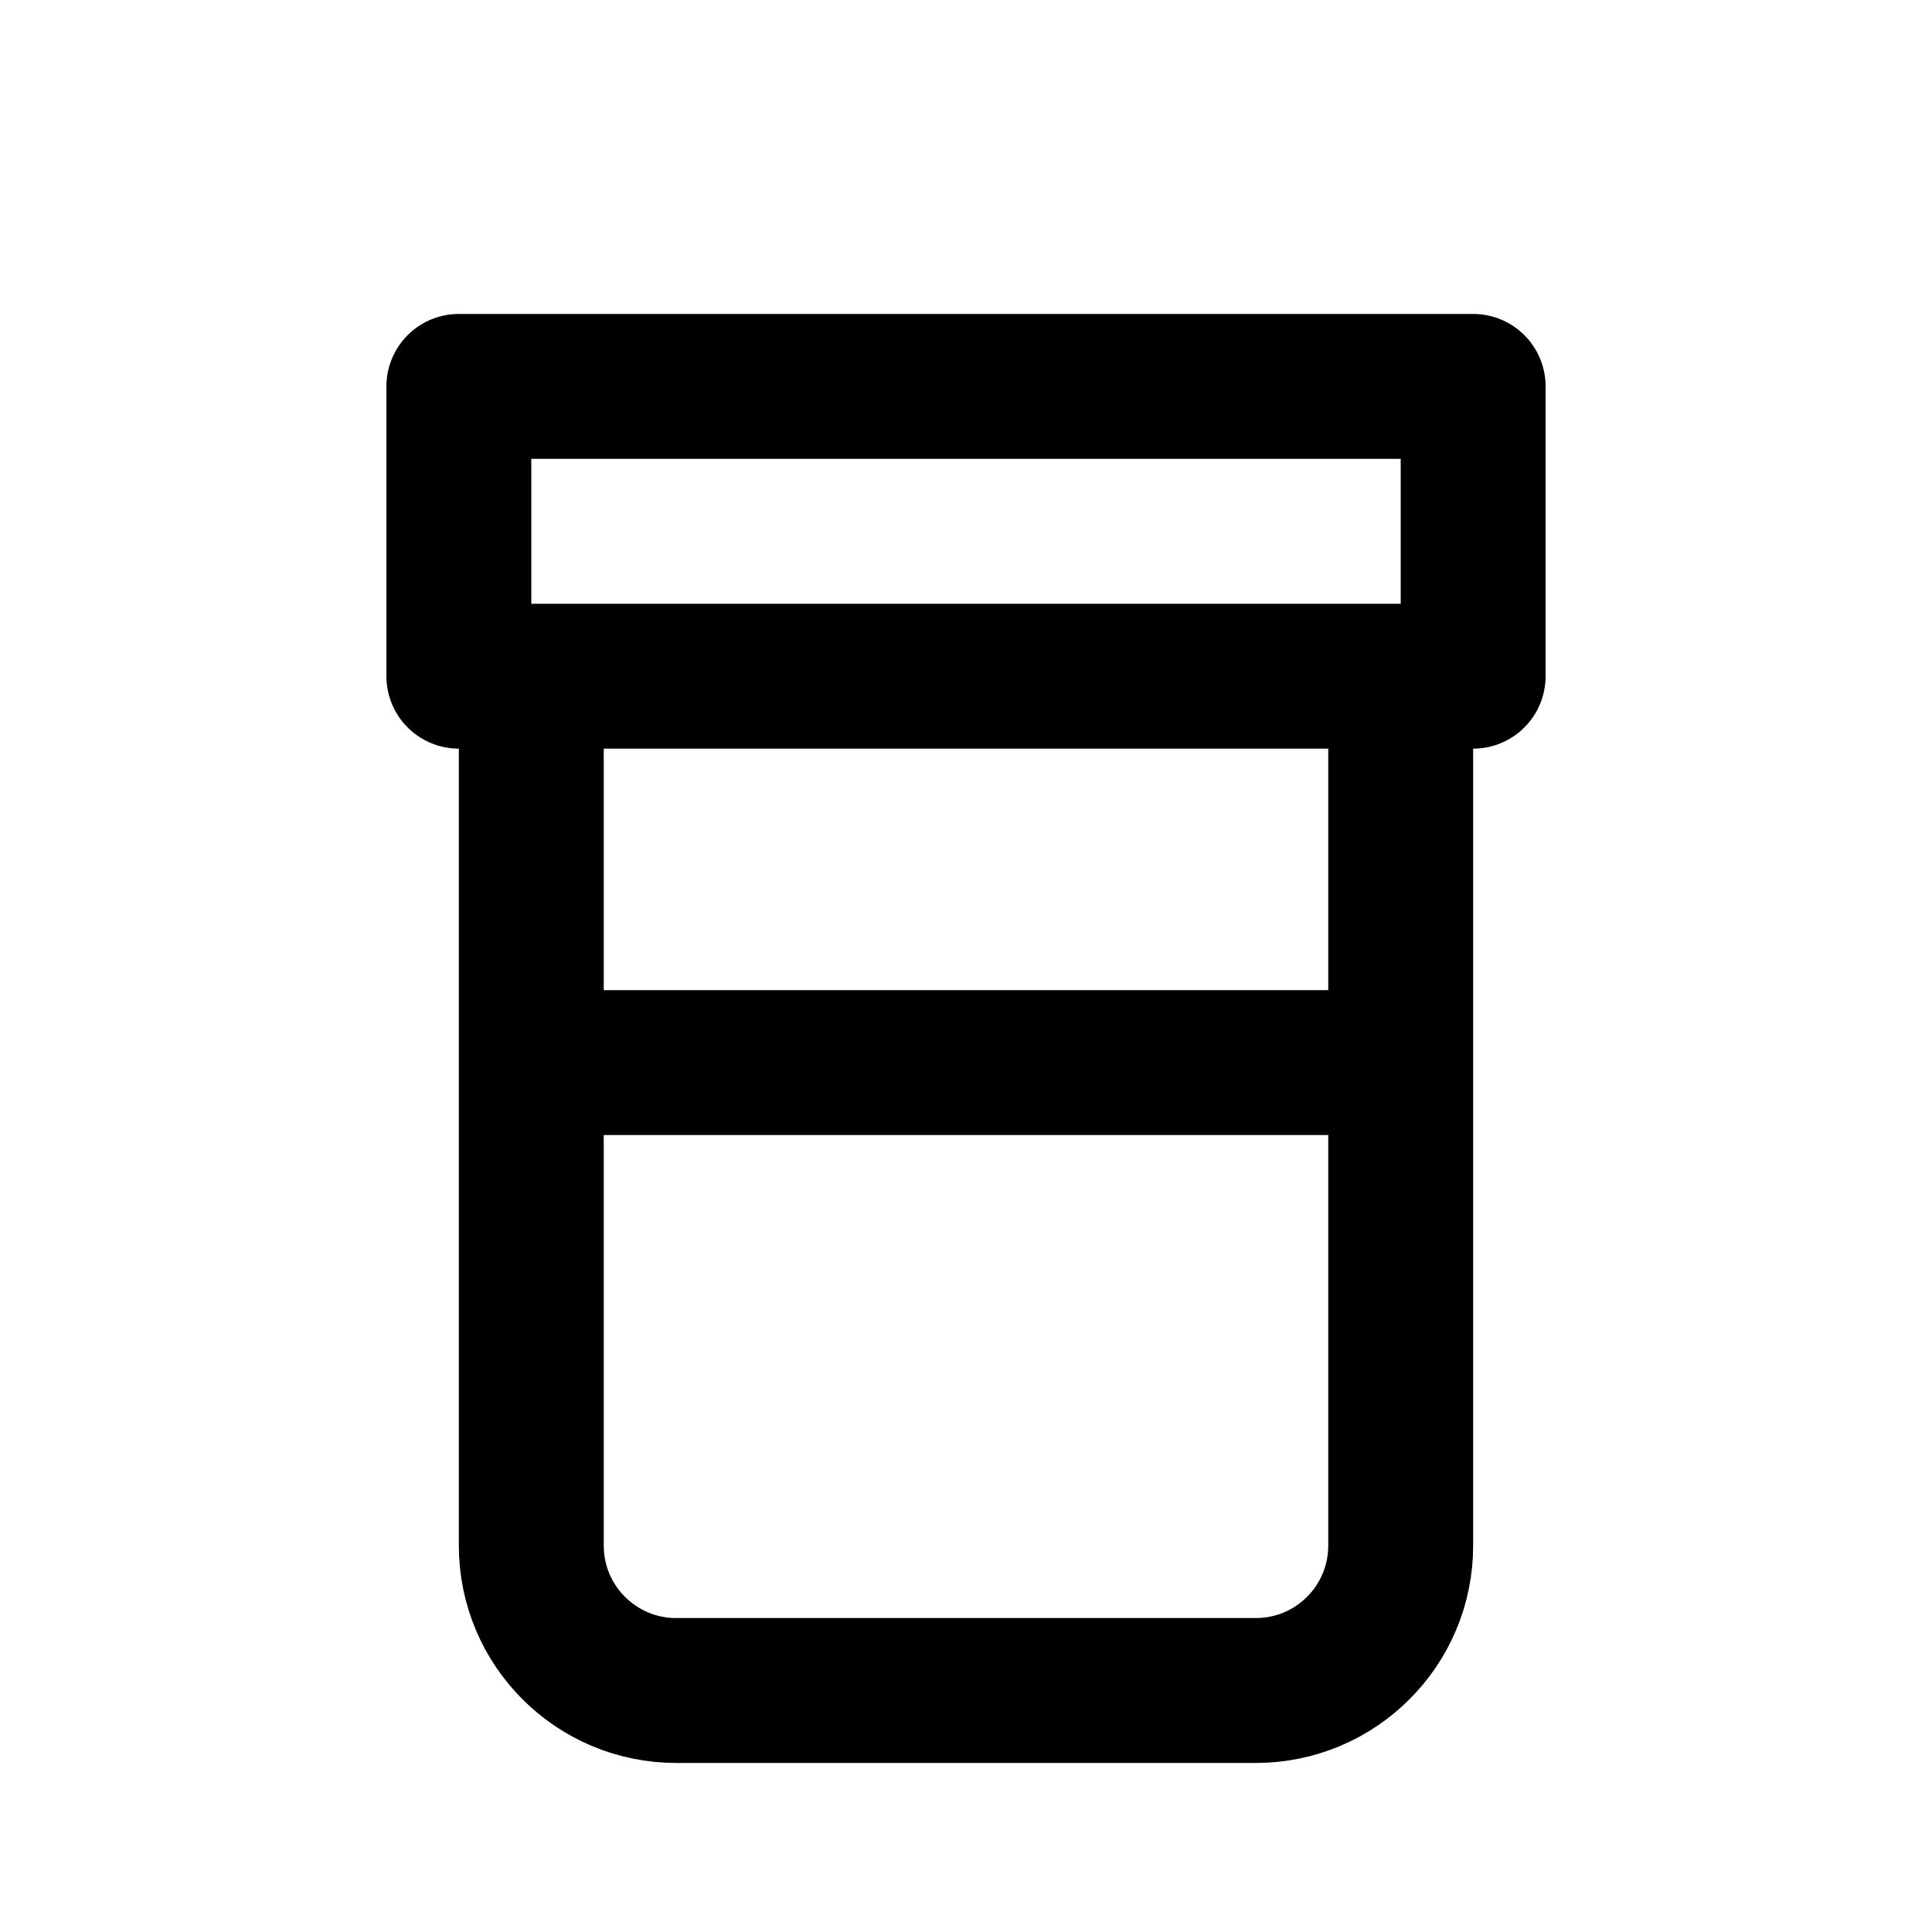
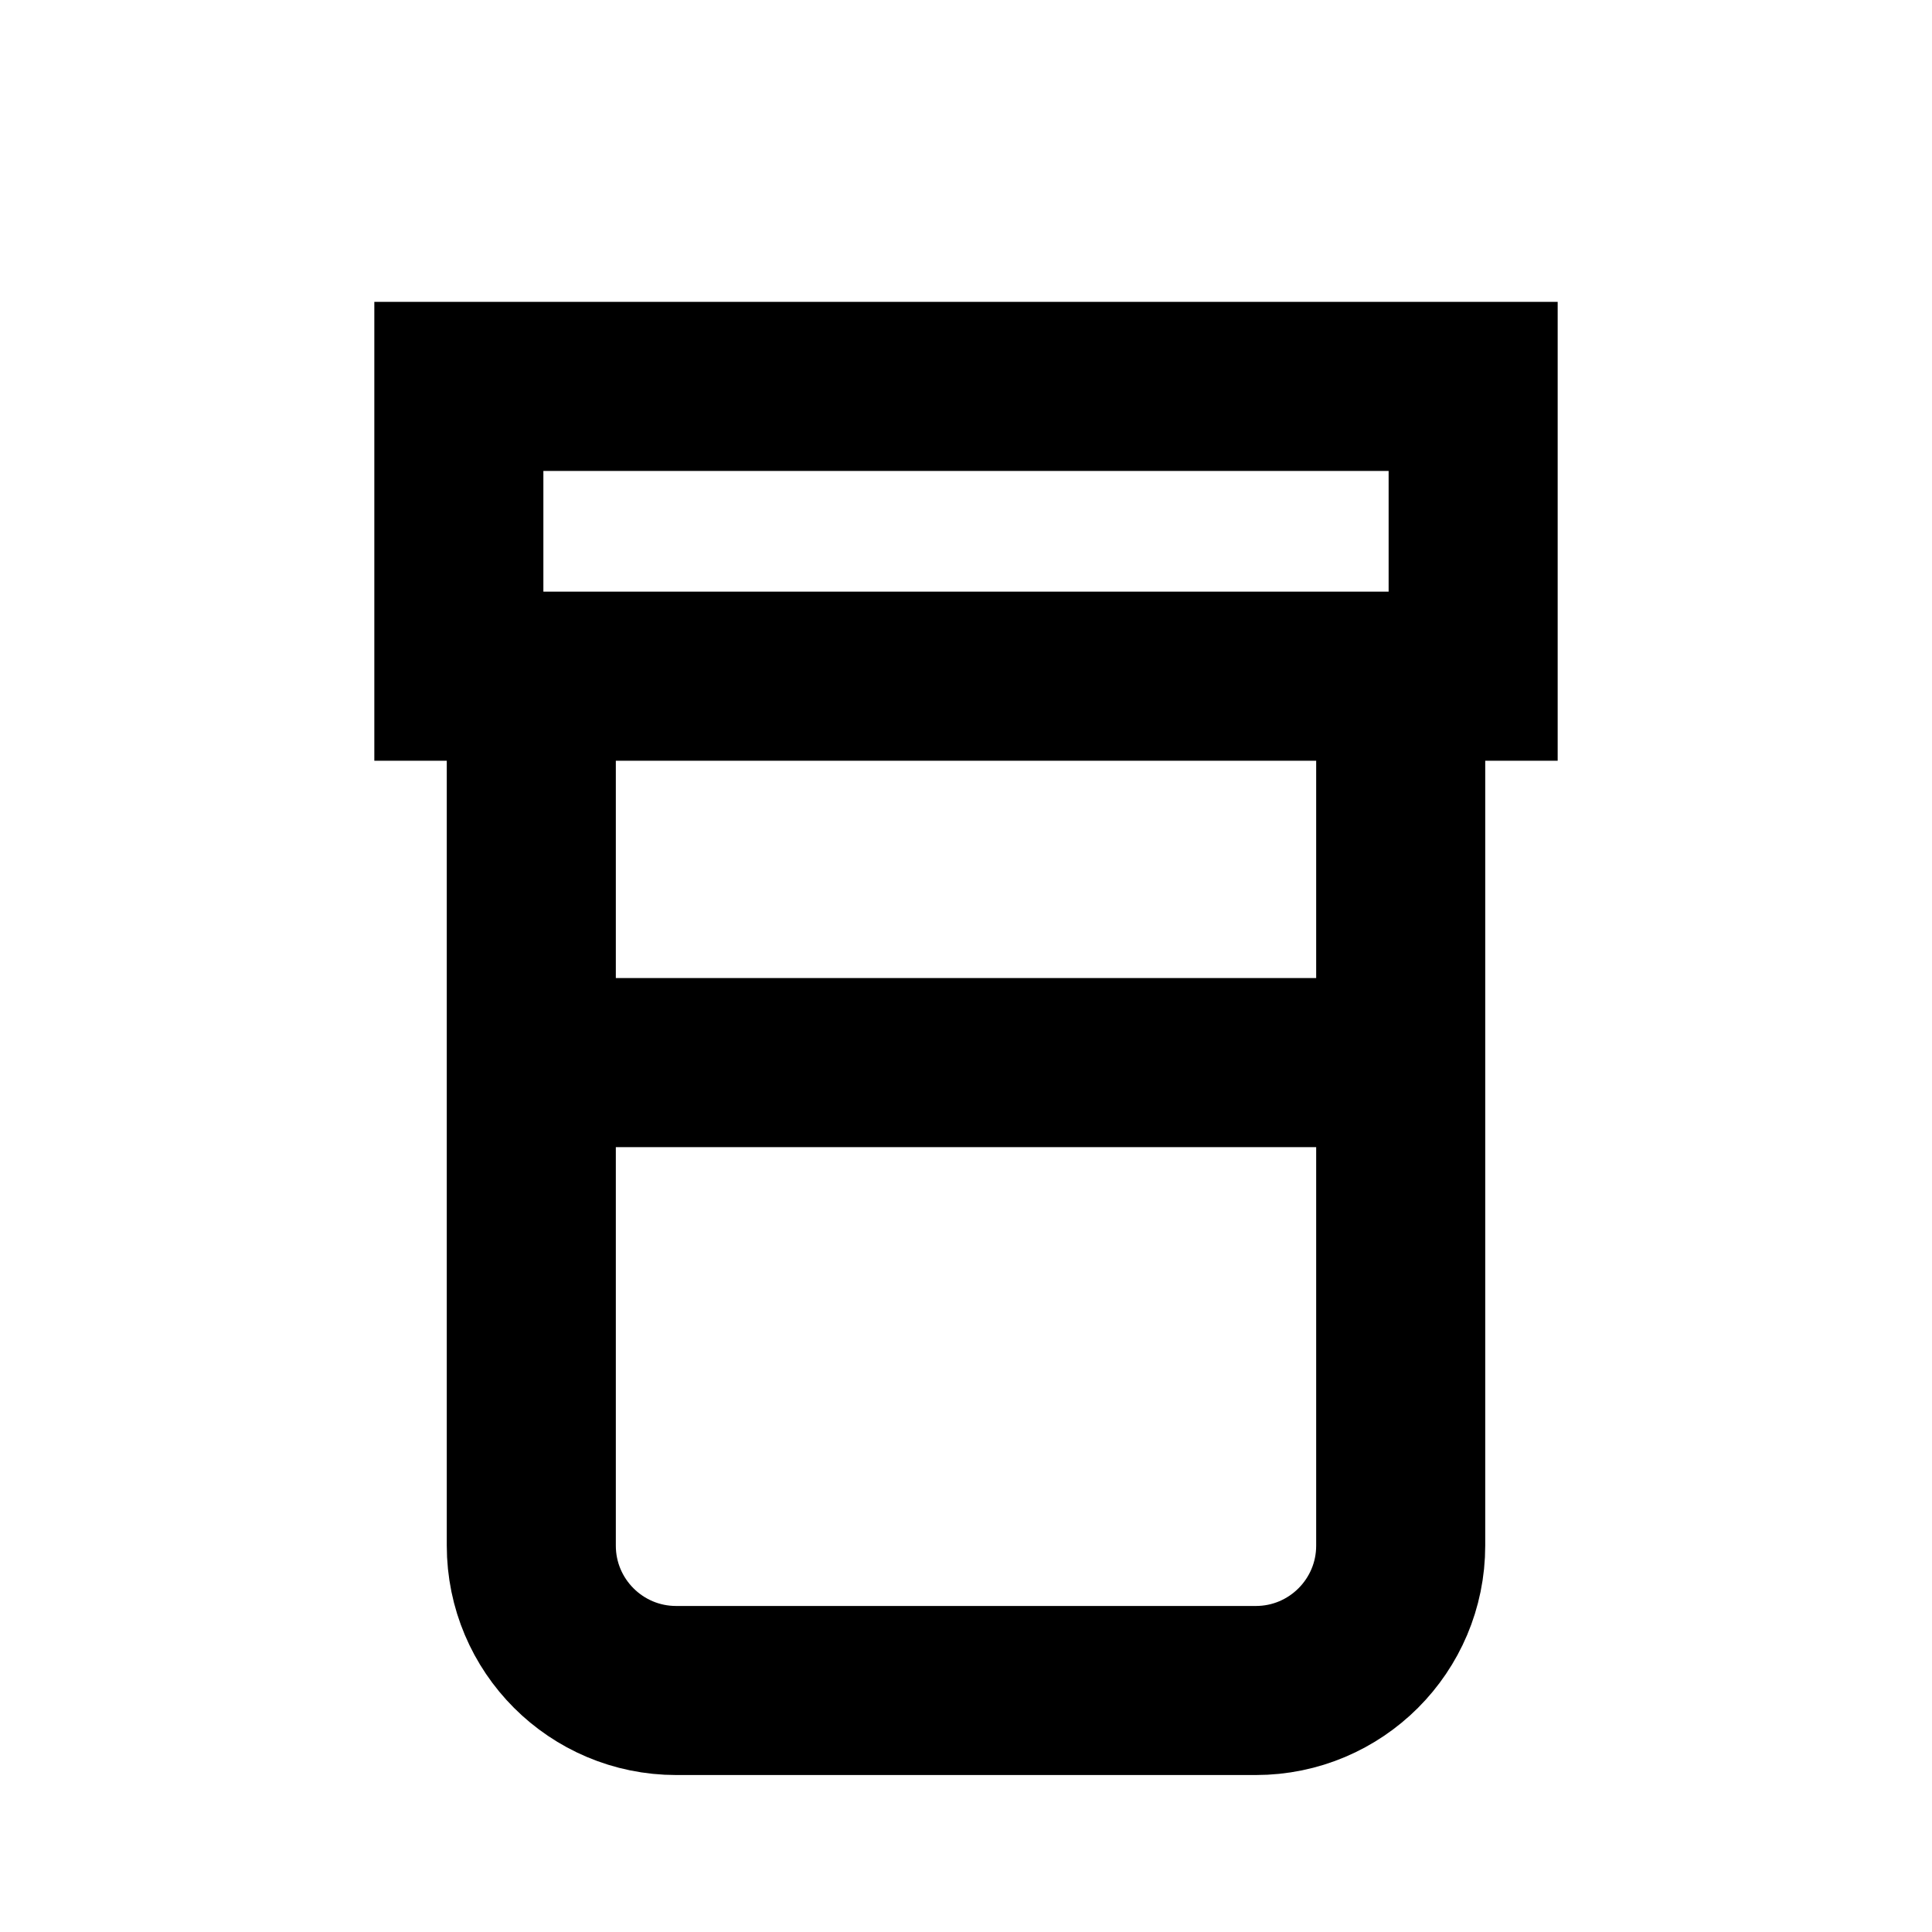
- <svg xmlns="http://www.w3.org/2000/svg" viewBox="0 0 20 20" fill="none" stroke="currentColor" stroke-width="1.5" stroke-linecap="round" stroke-linejoin="round">
+ <svg xmlns="http://www.w3.org/2000/svg" viewBox="0 0 20 20" fill="none" stroke="currentColor" stroke-width="1.75" stroke-linecap="square" stroke-linejoin="miter">
  <path d="M4.75 4h10.5v3H4.75zM5.5 7h9v9a1.5 1.5 0 0 1-1.5 1.5H7A1.5 1.5 0 0 1 5.5 16zM5.5 11h9" />
</svg>
